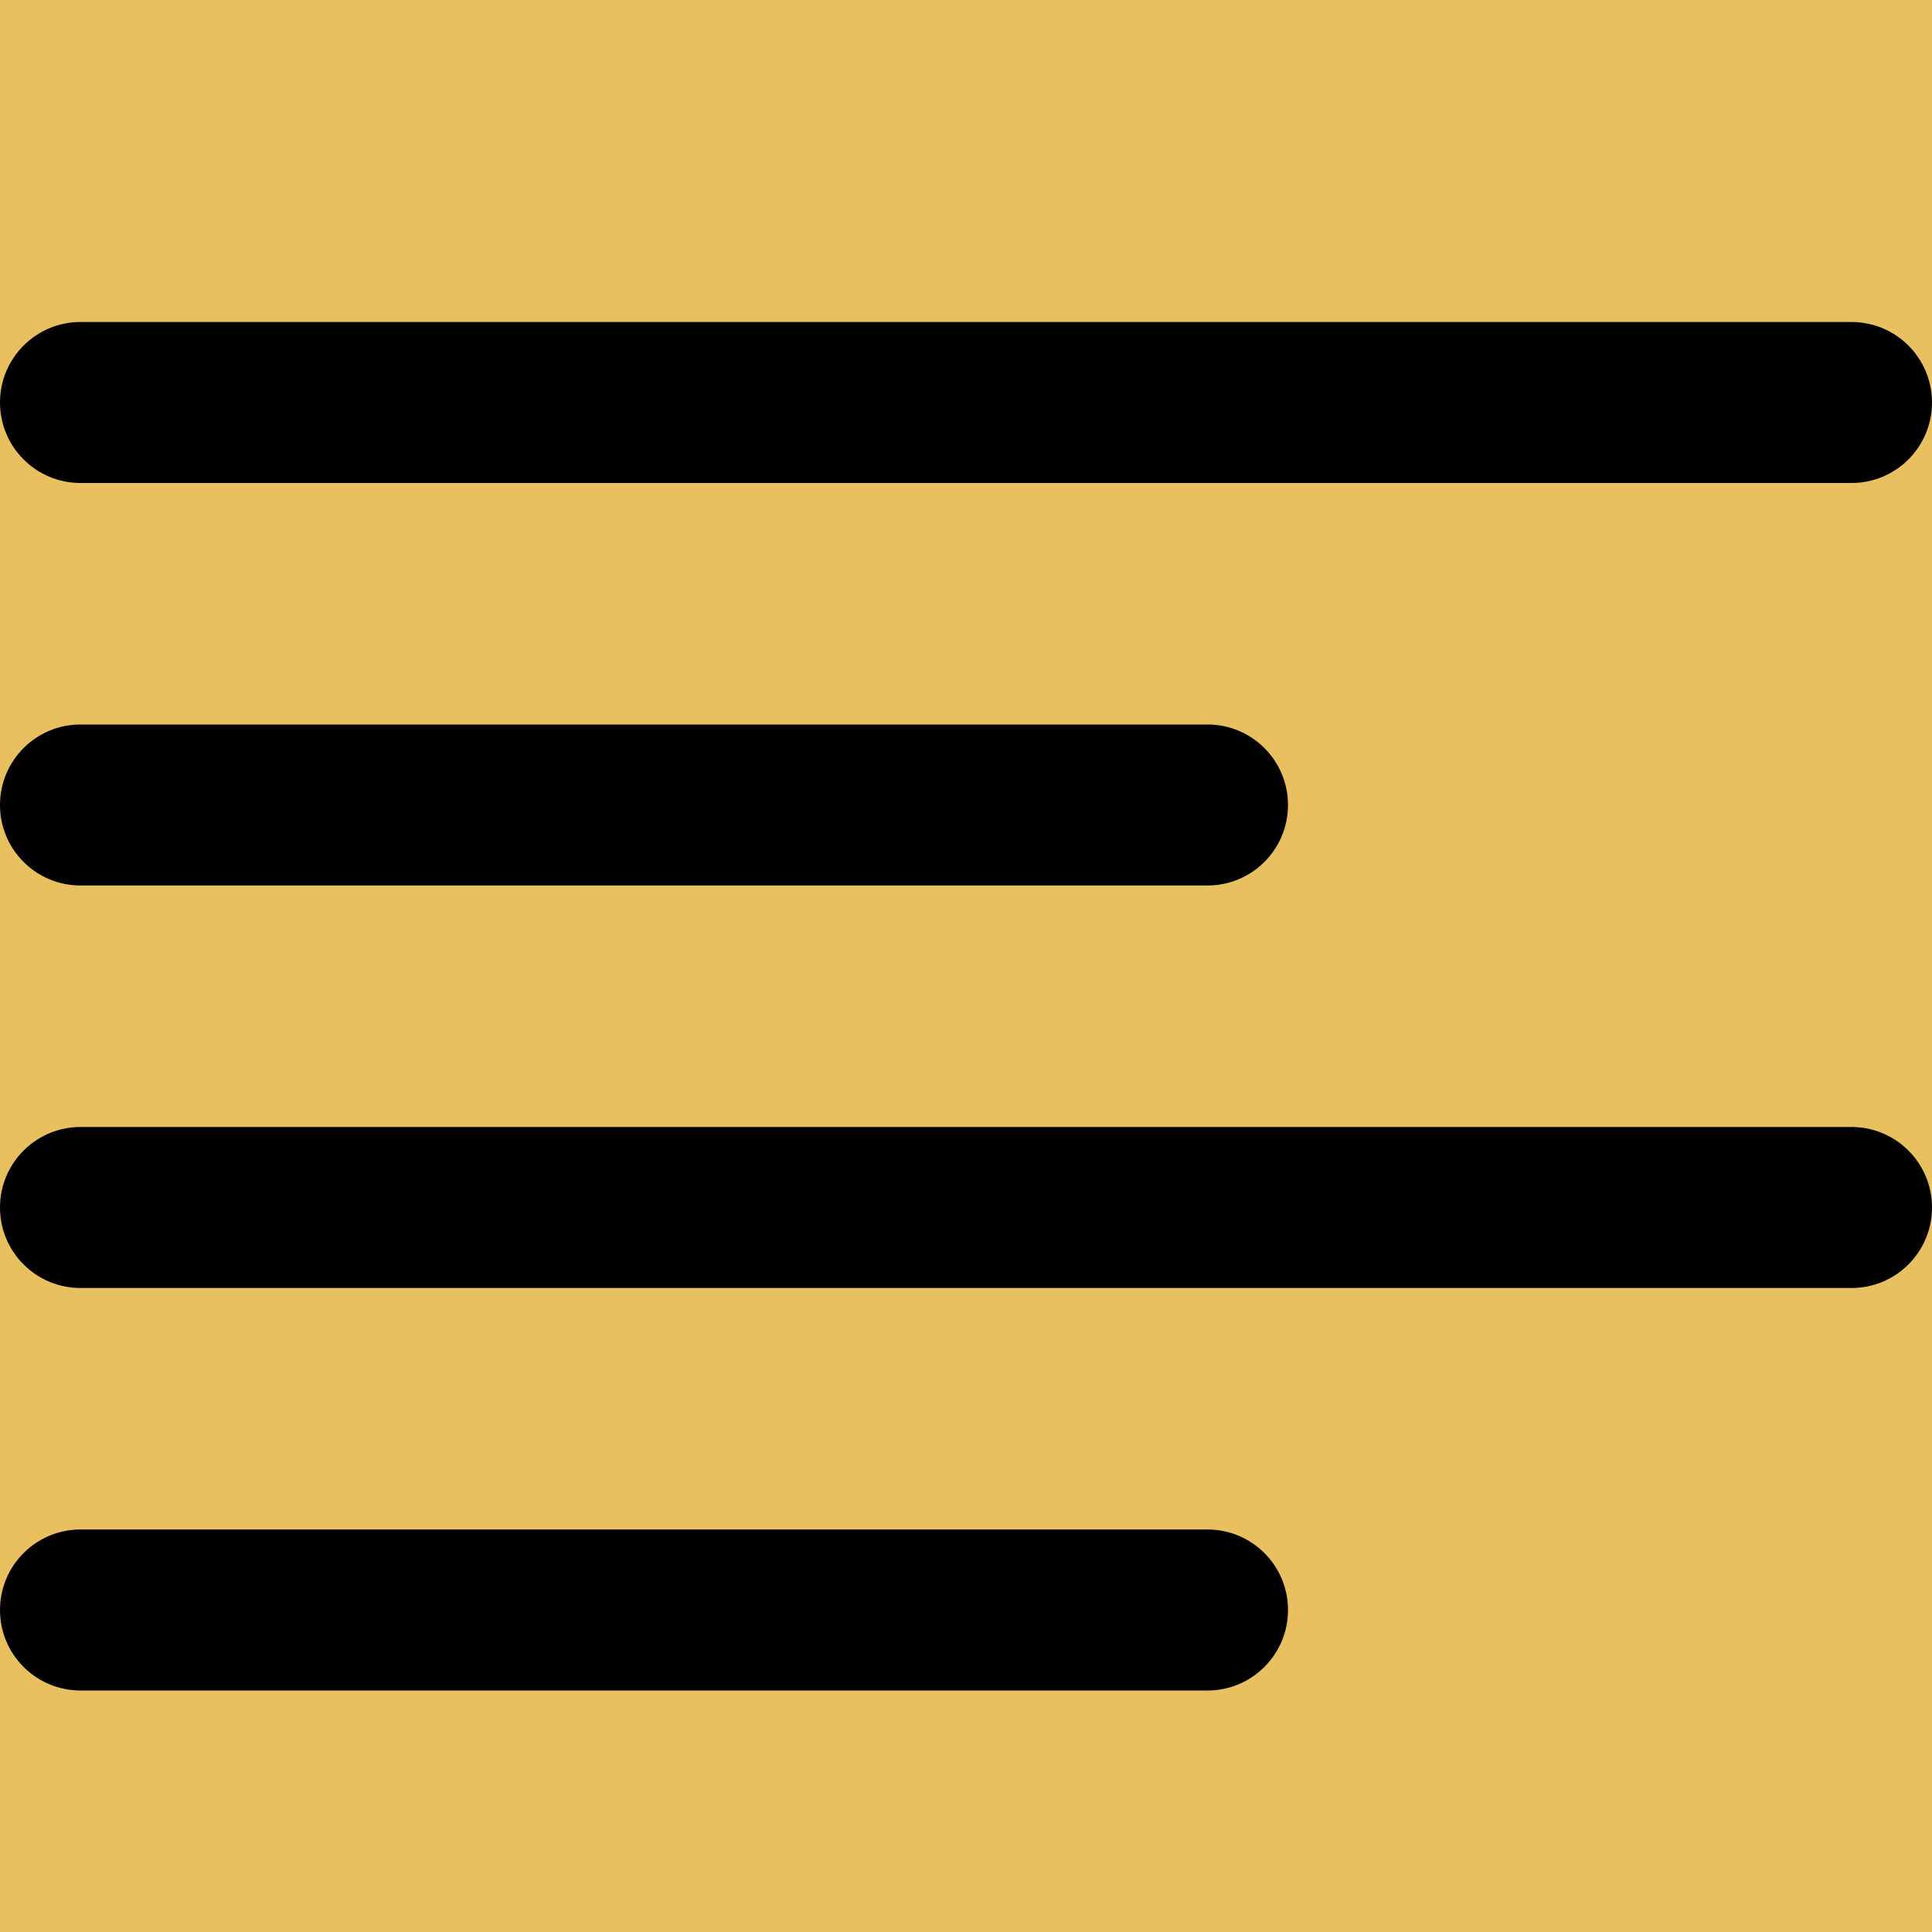
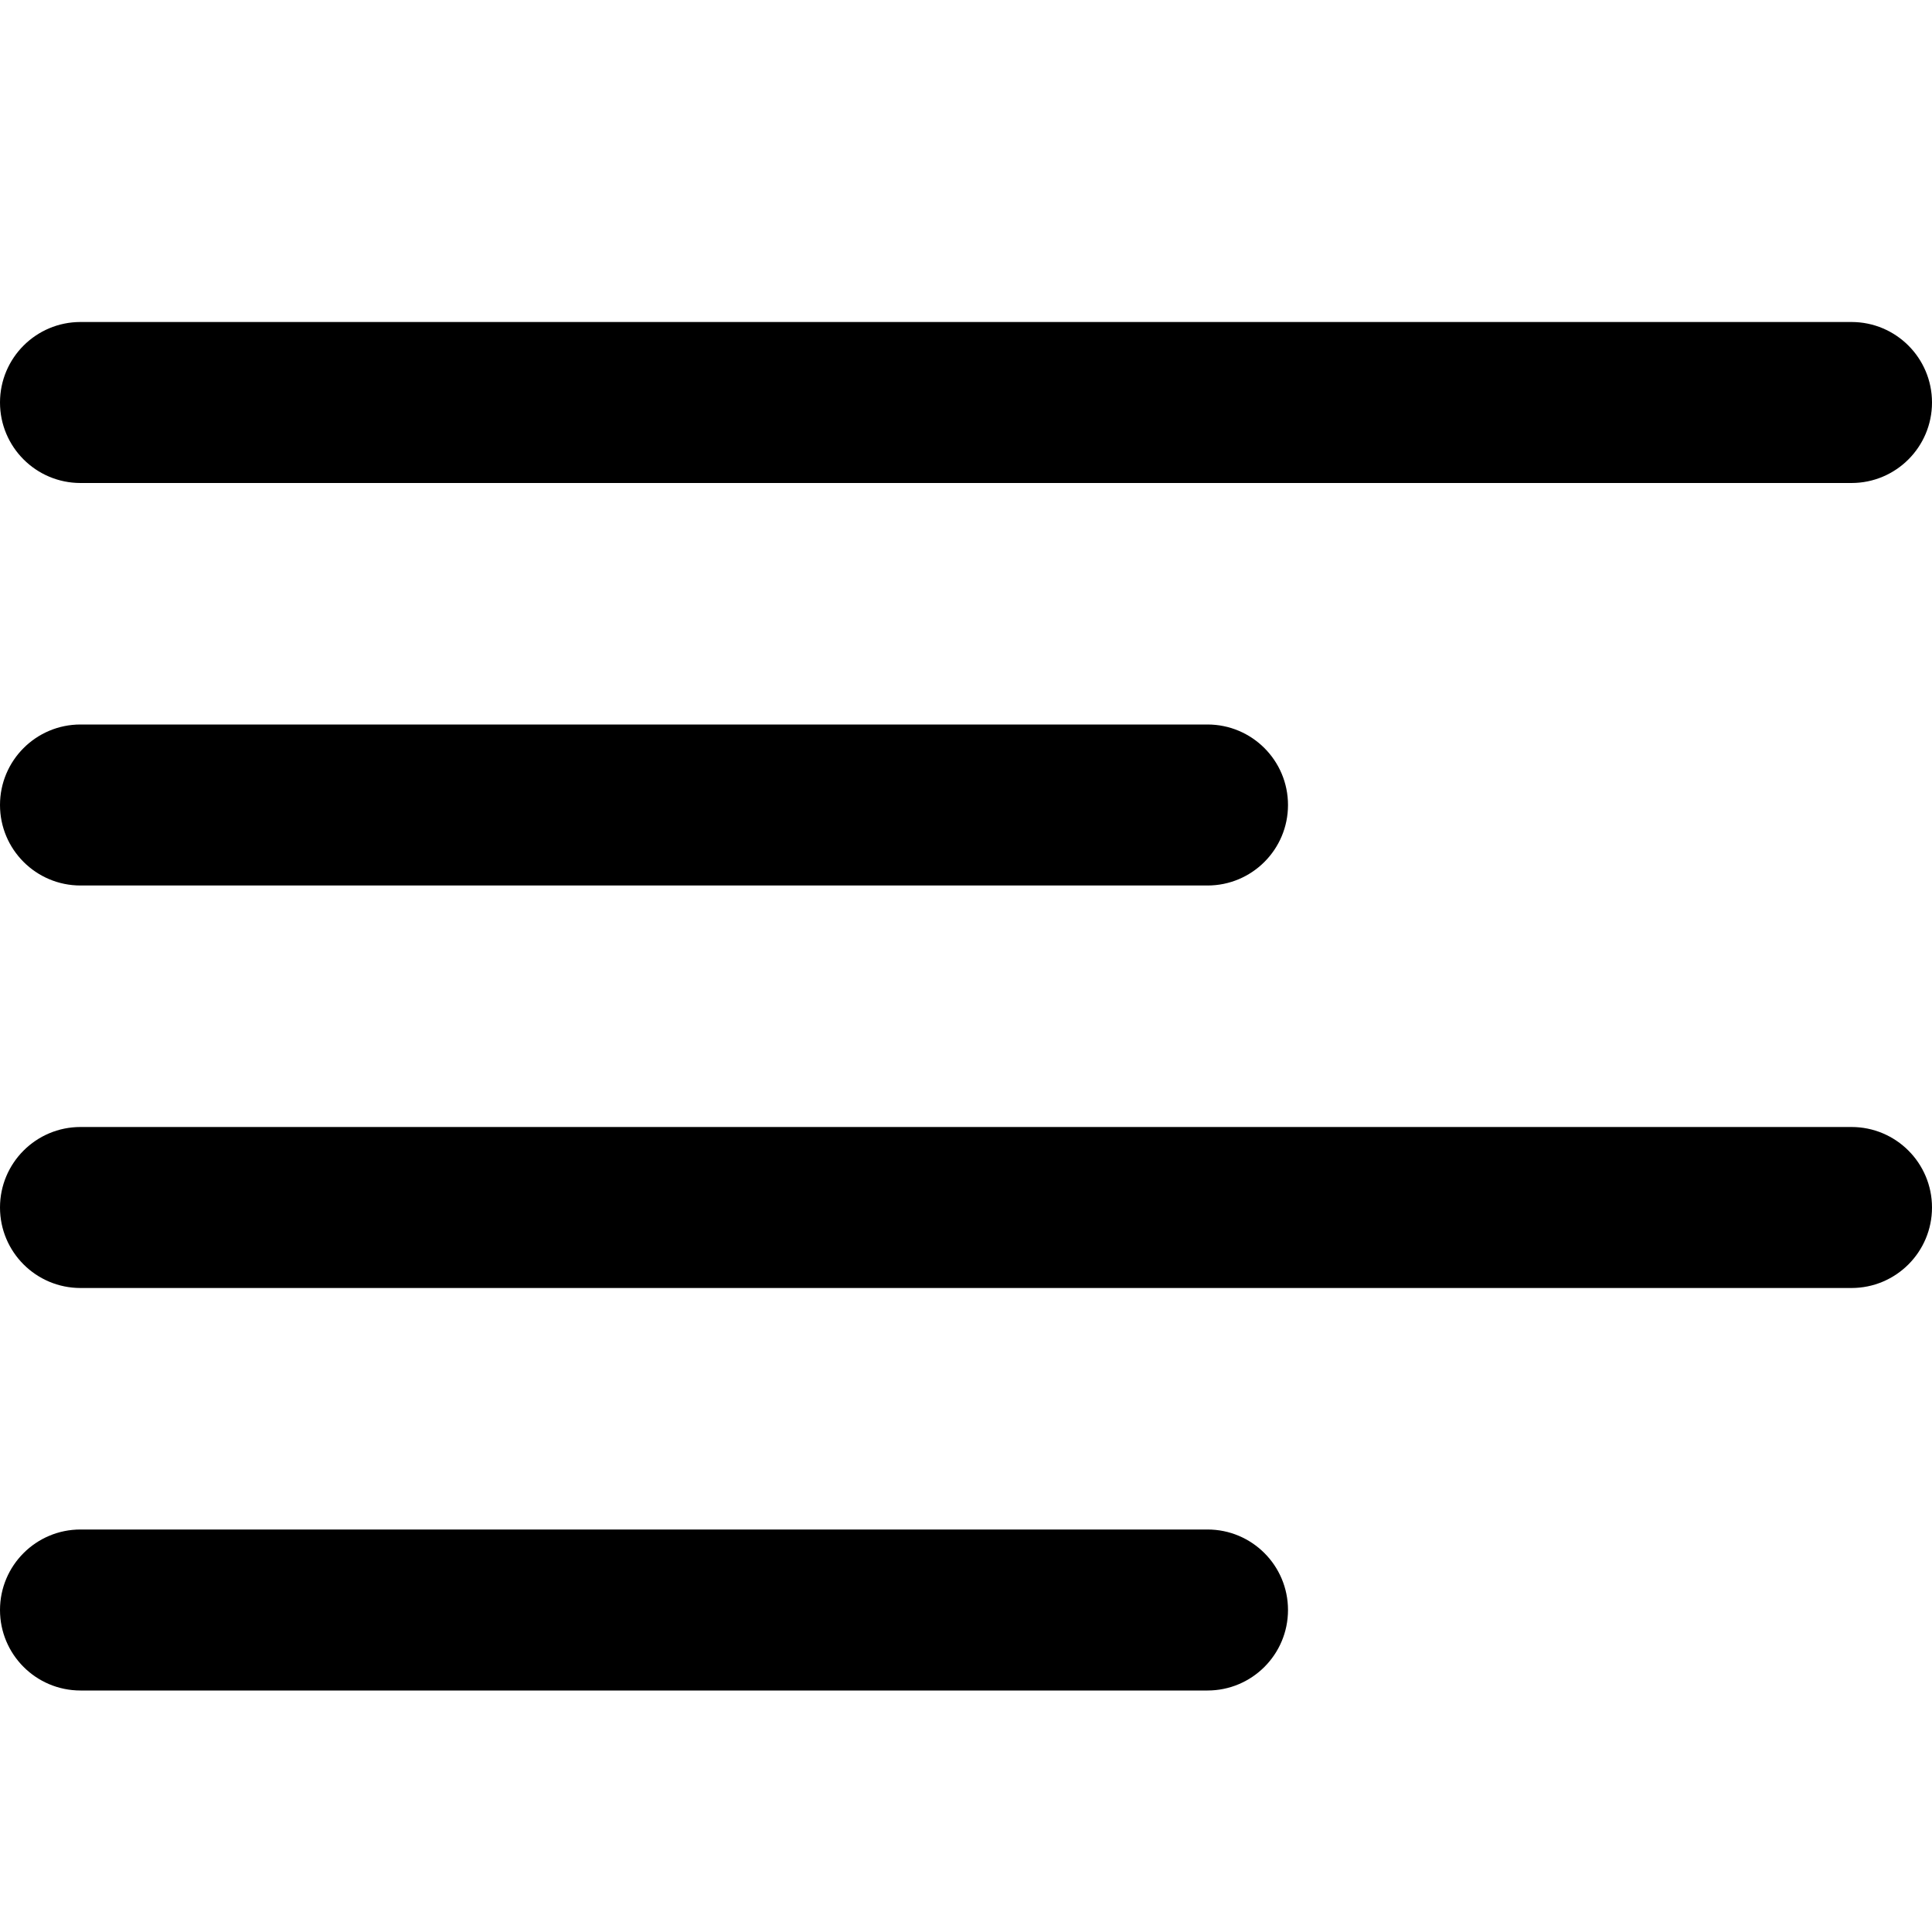
<svg xmlns="http://www.w3.org/2000/svg" id="Outline" viewBox="0 0 24 24" width="512" height="512">
-   <rect x="0" y="0" width="24" height="24" fill="#E8C060" />
  <path d="M1,6H23a1,1,0,0,0,0-2H1A1,1,0,0,0,1,6Z" fill="#000000" />
  <path d="M1,11H15a1,1,0,0,0,0-2H1a1,1,0,0,0,0,2Z" fill="#000000" />
  <path d="M15,19H1a1,1,0,0,0,0,2H15a1,1,0,0,0,0-2Z" fill="#000000" />
  <path d="M23,14H1a1,1,0,0,0,0,2H23a1,1,0,0,0,0-2Z" fill="#000000" />
</svg>
